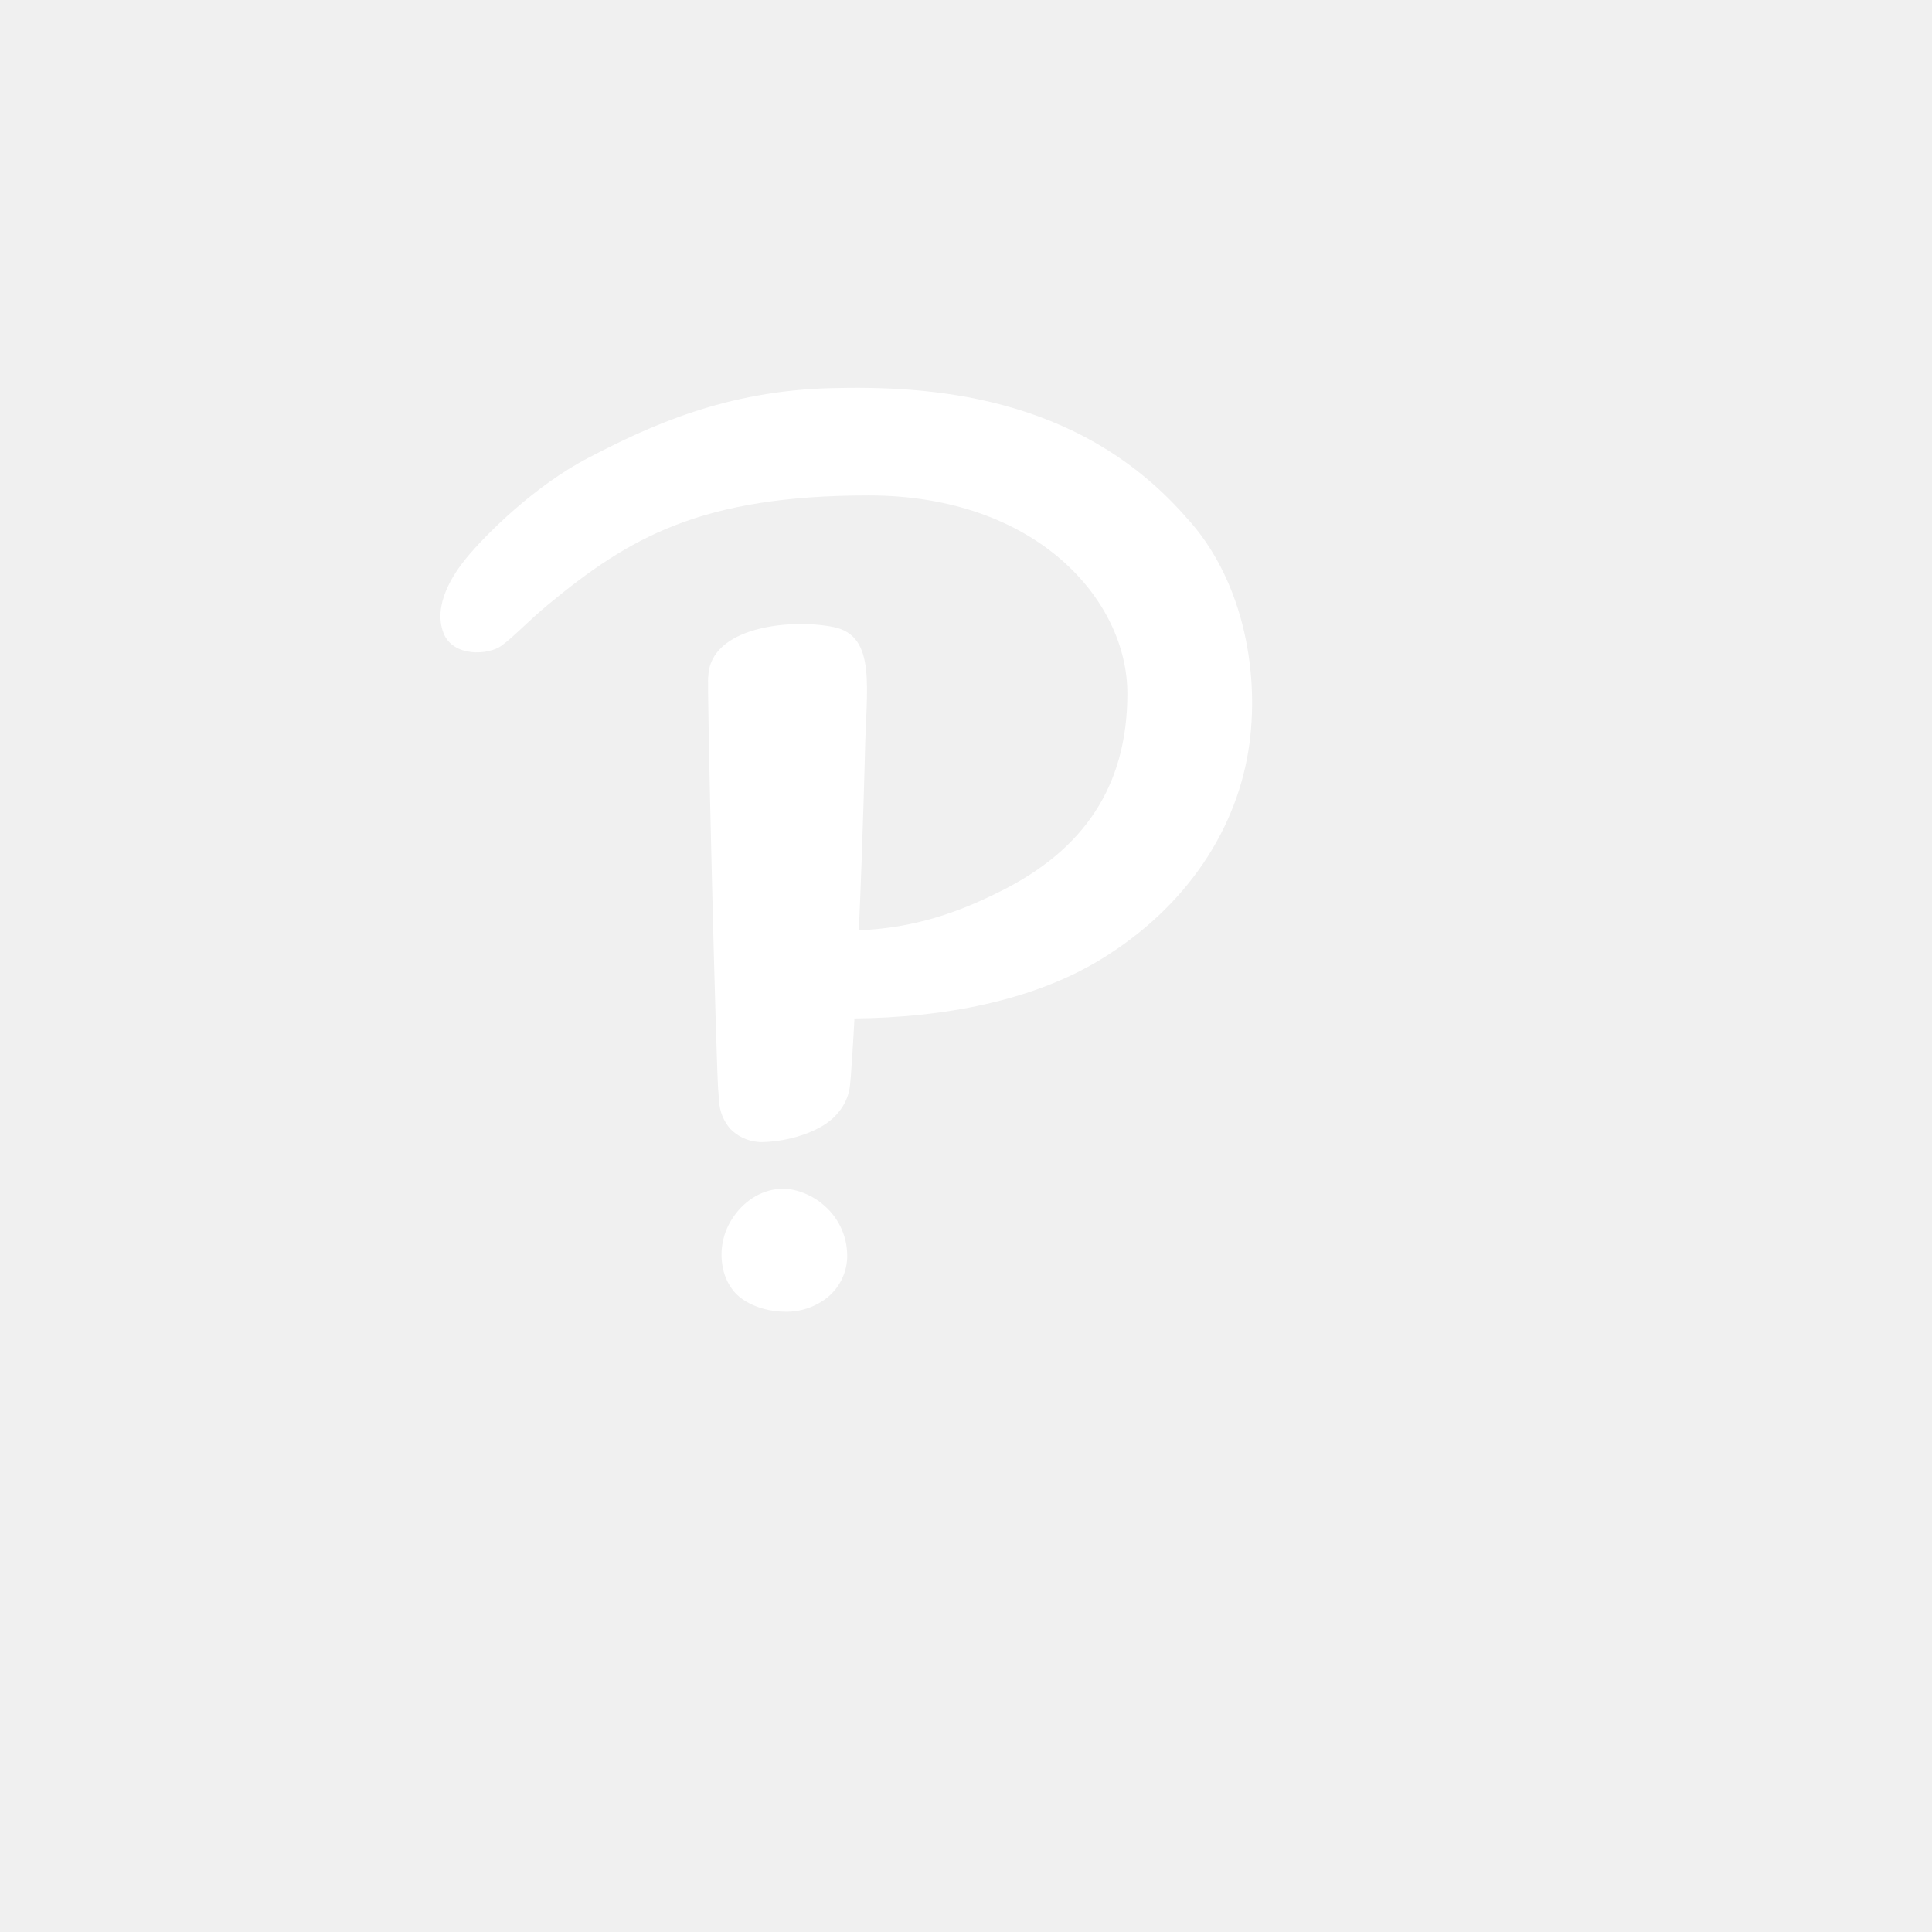
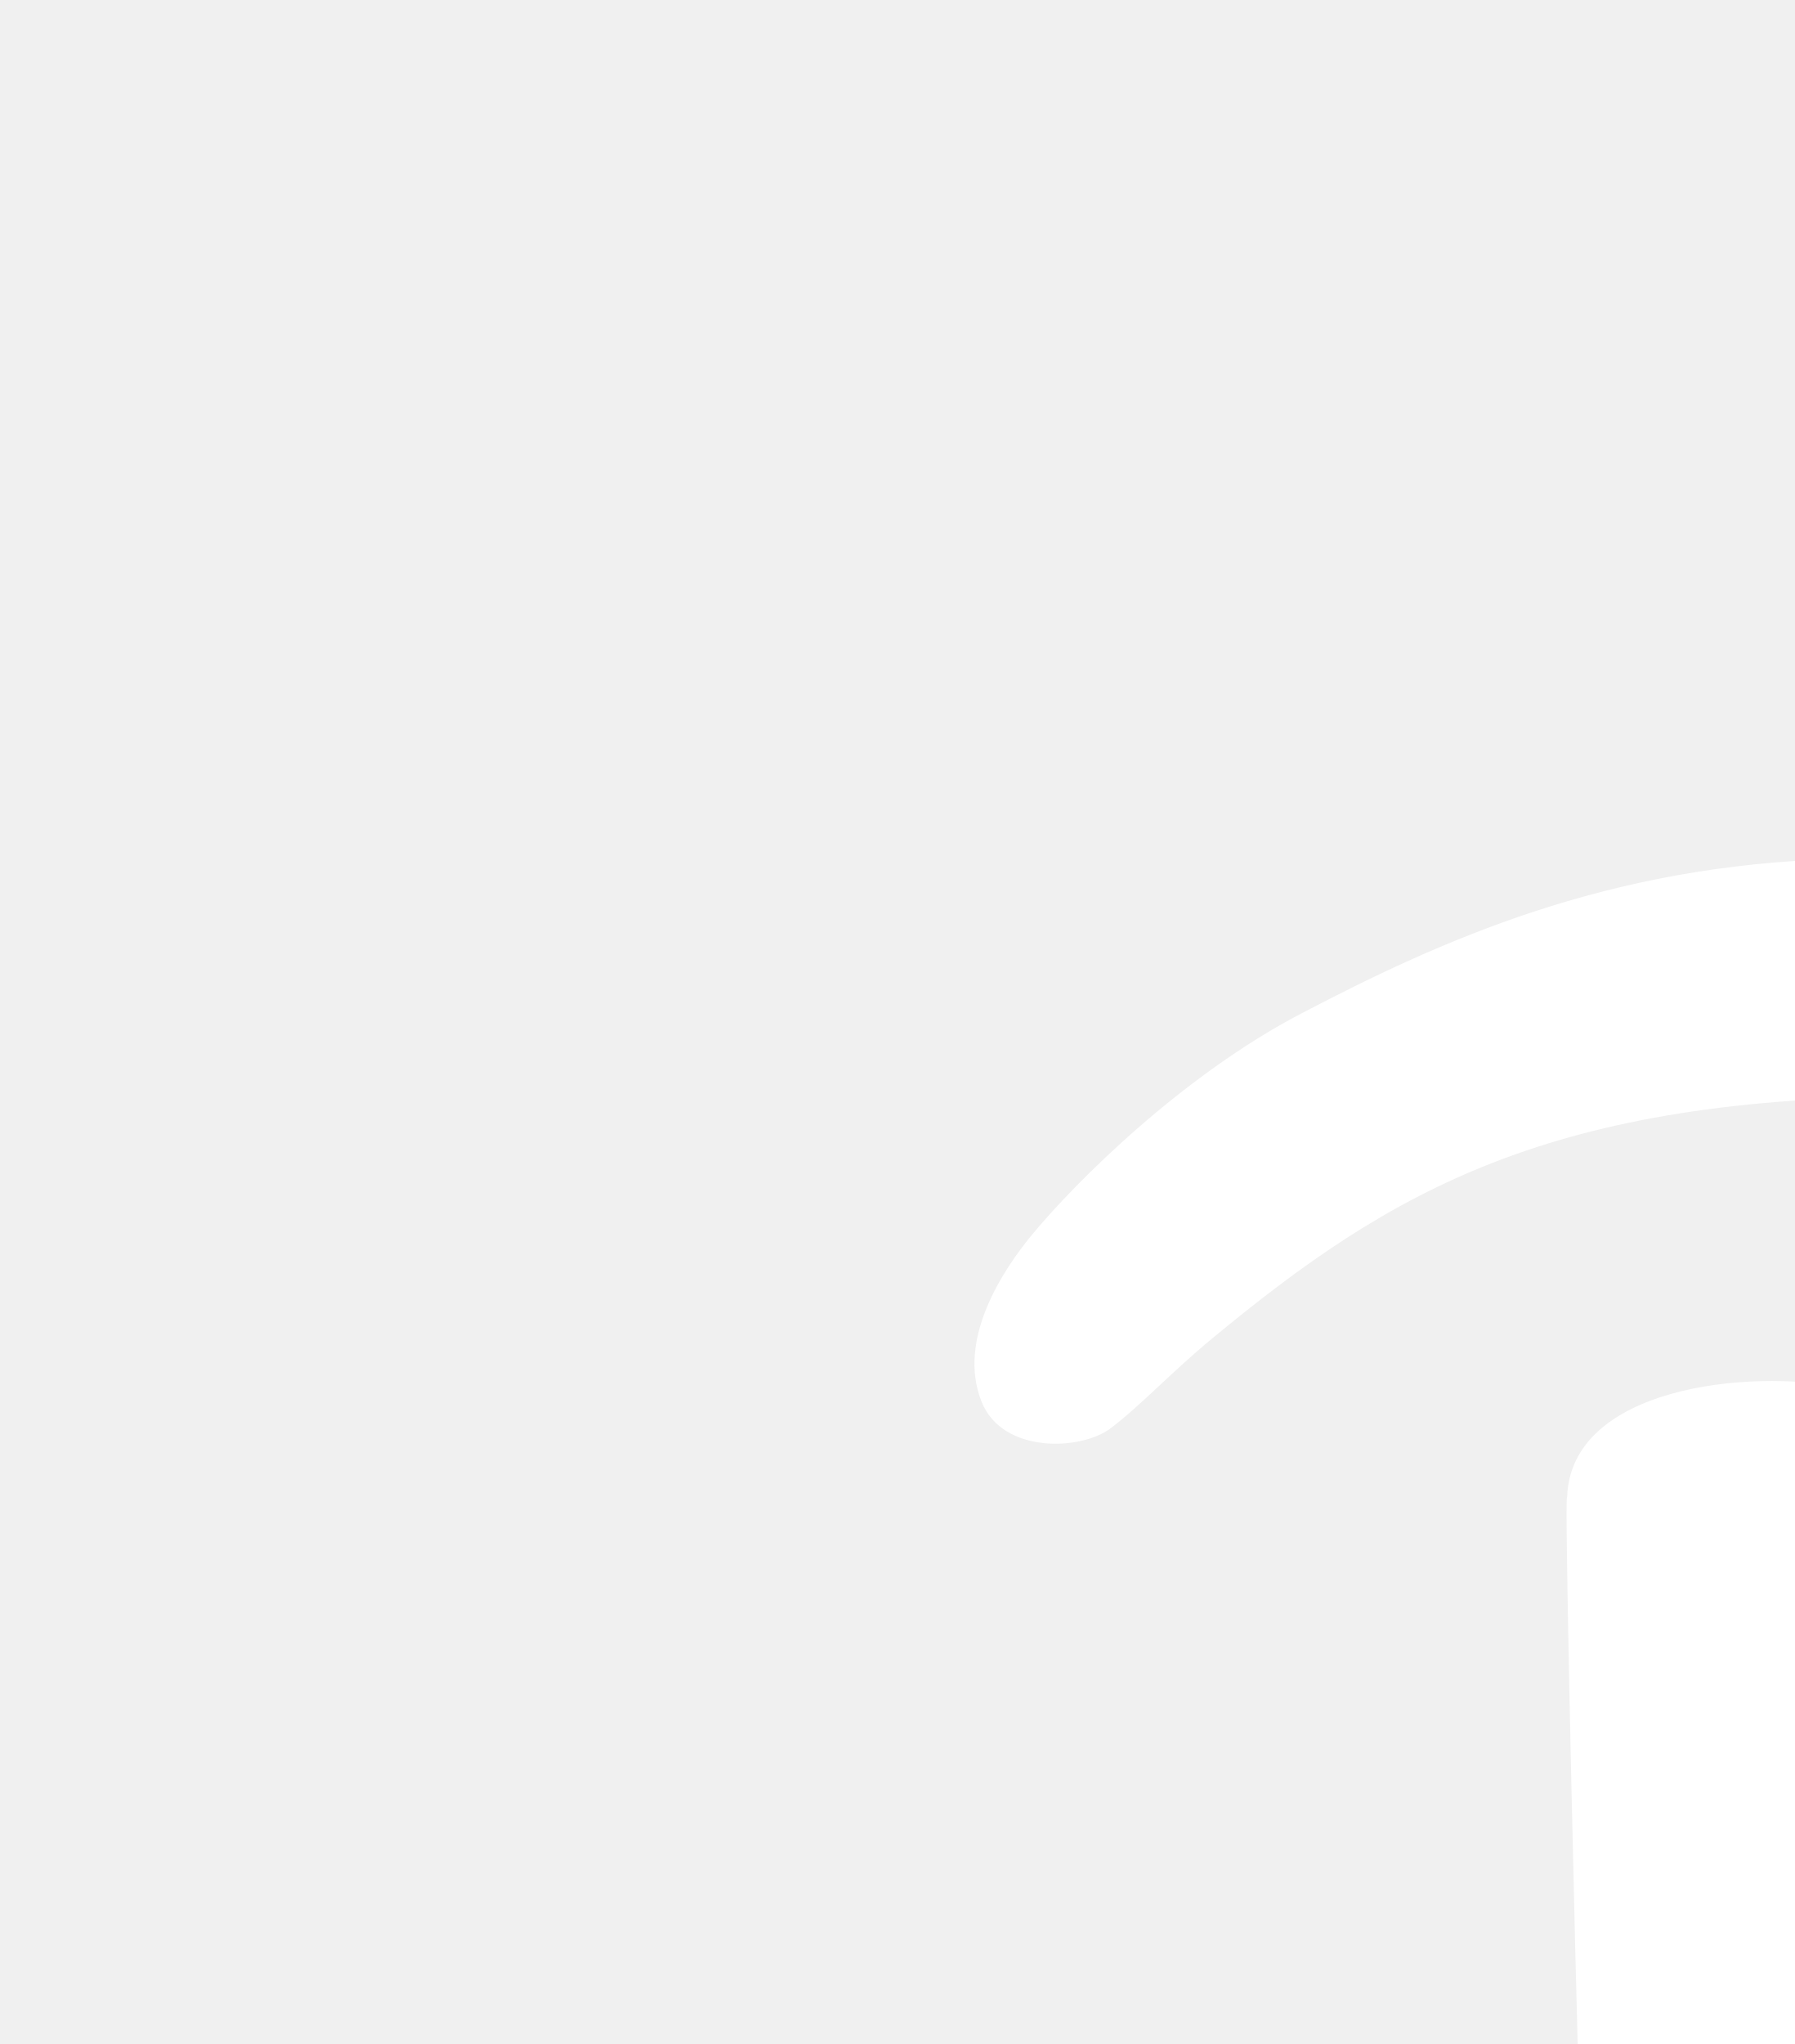
- <svg xmlns="http://www.w3.org/2000/svg" id="Capa_1" data-name="Capa 1" viewBox="0 0 800 800">
+ <svg xmlns="http://www.w3.org/2000/svg" id="Capa_1" data-name="Capa 1">
  <defs>
    <style>.cls-1{fill:#fff;}</style>
  </defs>
  <g id="_Grupo_" data-name="&lt;Grupo&gt;">
    <path id="_Trazado_compuesto_" data-name="&lt;Trazado compuesto&gt;" class="cls-1" d="M490.87,213.89c23.33,24.91,30.59,62.7,26.54,93.7-4.64,35.35-26.06,68.05-61.69,89.74-28.26,17.2-65.38,24.06-101.91,24.39-0.29,5.79-1.45,25.74-2,28.9a20.58,20.58,0,0,1-4.48,9.77c-3.92,5.11-10.73,8.41-17.49,10.34a55.81,55.81,0,0,1-14.45,2.19,14.89,14.89,0,0,1-1.87-.11,18.17,18.17,0,0,1-11.11-5.36,18.87,18.87,0,0,1-4.63-11.25l-0.3-3.94c-0.78-3.39-5-175.14-4.19-172.09,0.61-20.58,33.84-24.17,51.86-20.53s13.49,25.59,13,52.57c0,0-.86,35.48-2.52,73,23-.9,41.27-7.45,58.37-16,34.54-17.12,52.82-43.38,52.82-82.06s-37.66-82-107.12-82-99.28,17.52-132.91,45.34c-7.58,6.27-13.42,12.59-18.95,16.76s-20.19,4.8-24.12-4.94c-4.74-11.74,4.12-24.83,9.32-31.16,8.17-9.94,28.32-30,50.65-41.6,25.58-13.35,56.87-27.73,100.43-28.83,39.41-1,101.64,2.2,146.46,52.82M340.22,498.26a28.62,28.62,0,0,0-11.81-5.59,22.64,22.64,0,0,0-4.25-.42c-7.75,0-15.35,4.27-20.32,11.43a27.32,27.32,0,0,0-4.75,20,22.32,22.32,0,0,0,4.78,11.06c2.73,3.22,6.91,5.67,12.09,7.15a34.26,34.26,0,0,0,9.14,1.27h0a27.18,27.18,0,0,0,17.38-5.8,22.24,22.24,0,0,0,8.33-17.77,27.51,27.51,0,0,0-10.59-21.29" />
-     <animateTransform attributeType="xml" attributeName="transform" type="scale" from="0" by="1" dur="3s" />
  </g>
</svg>
